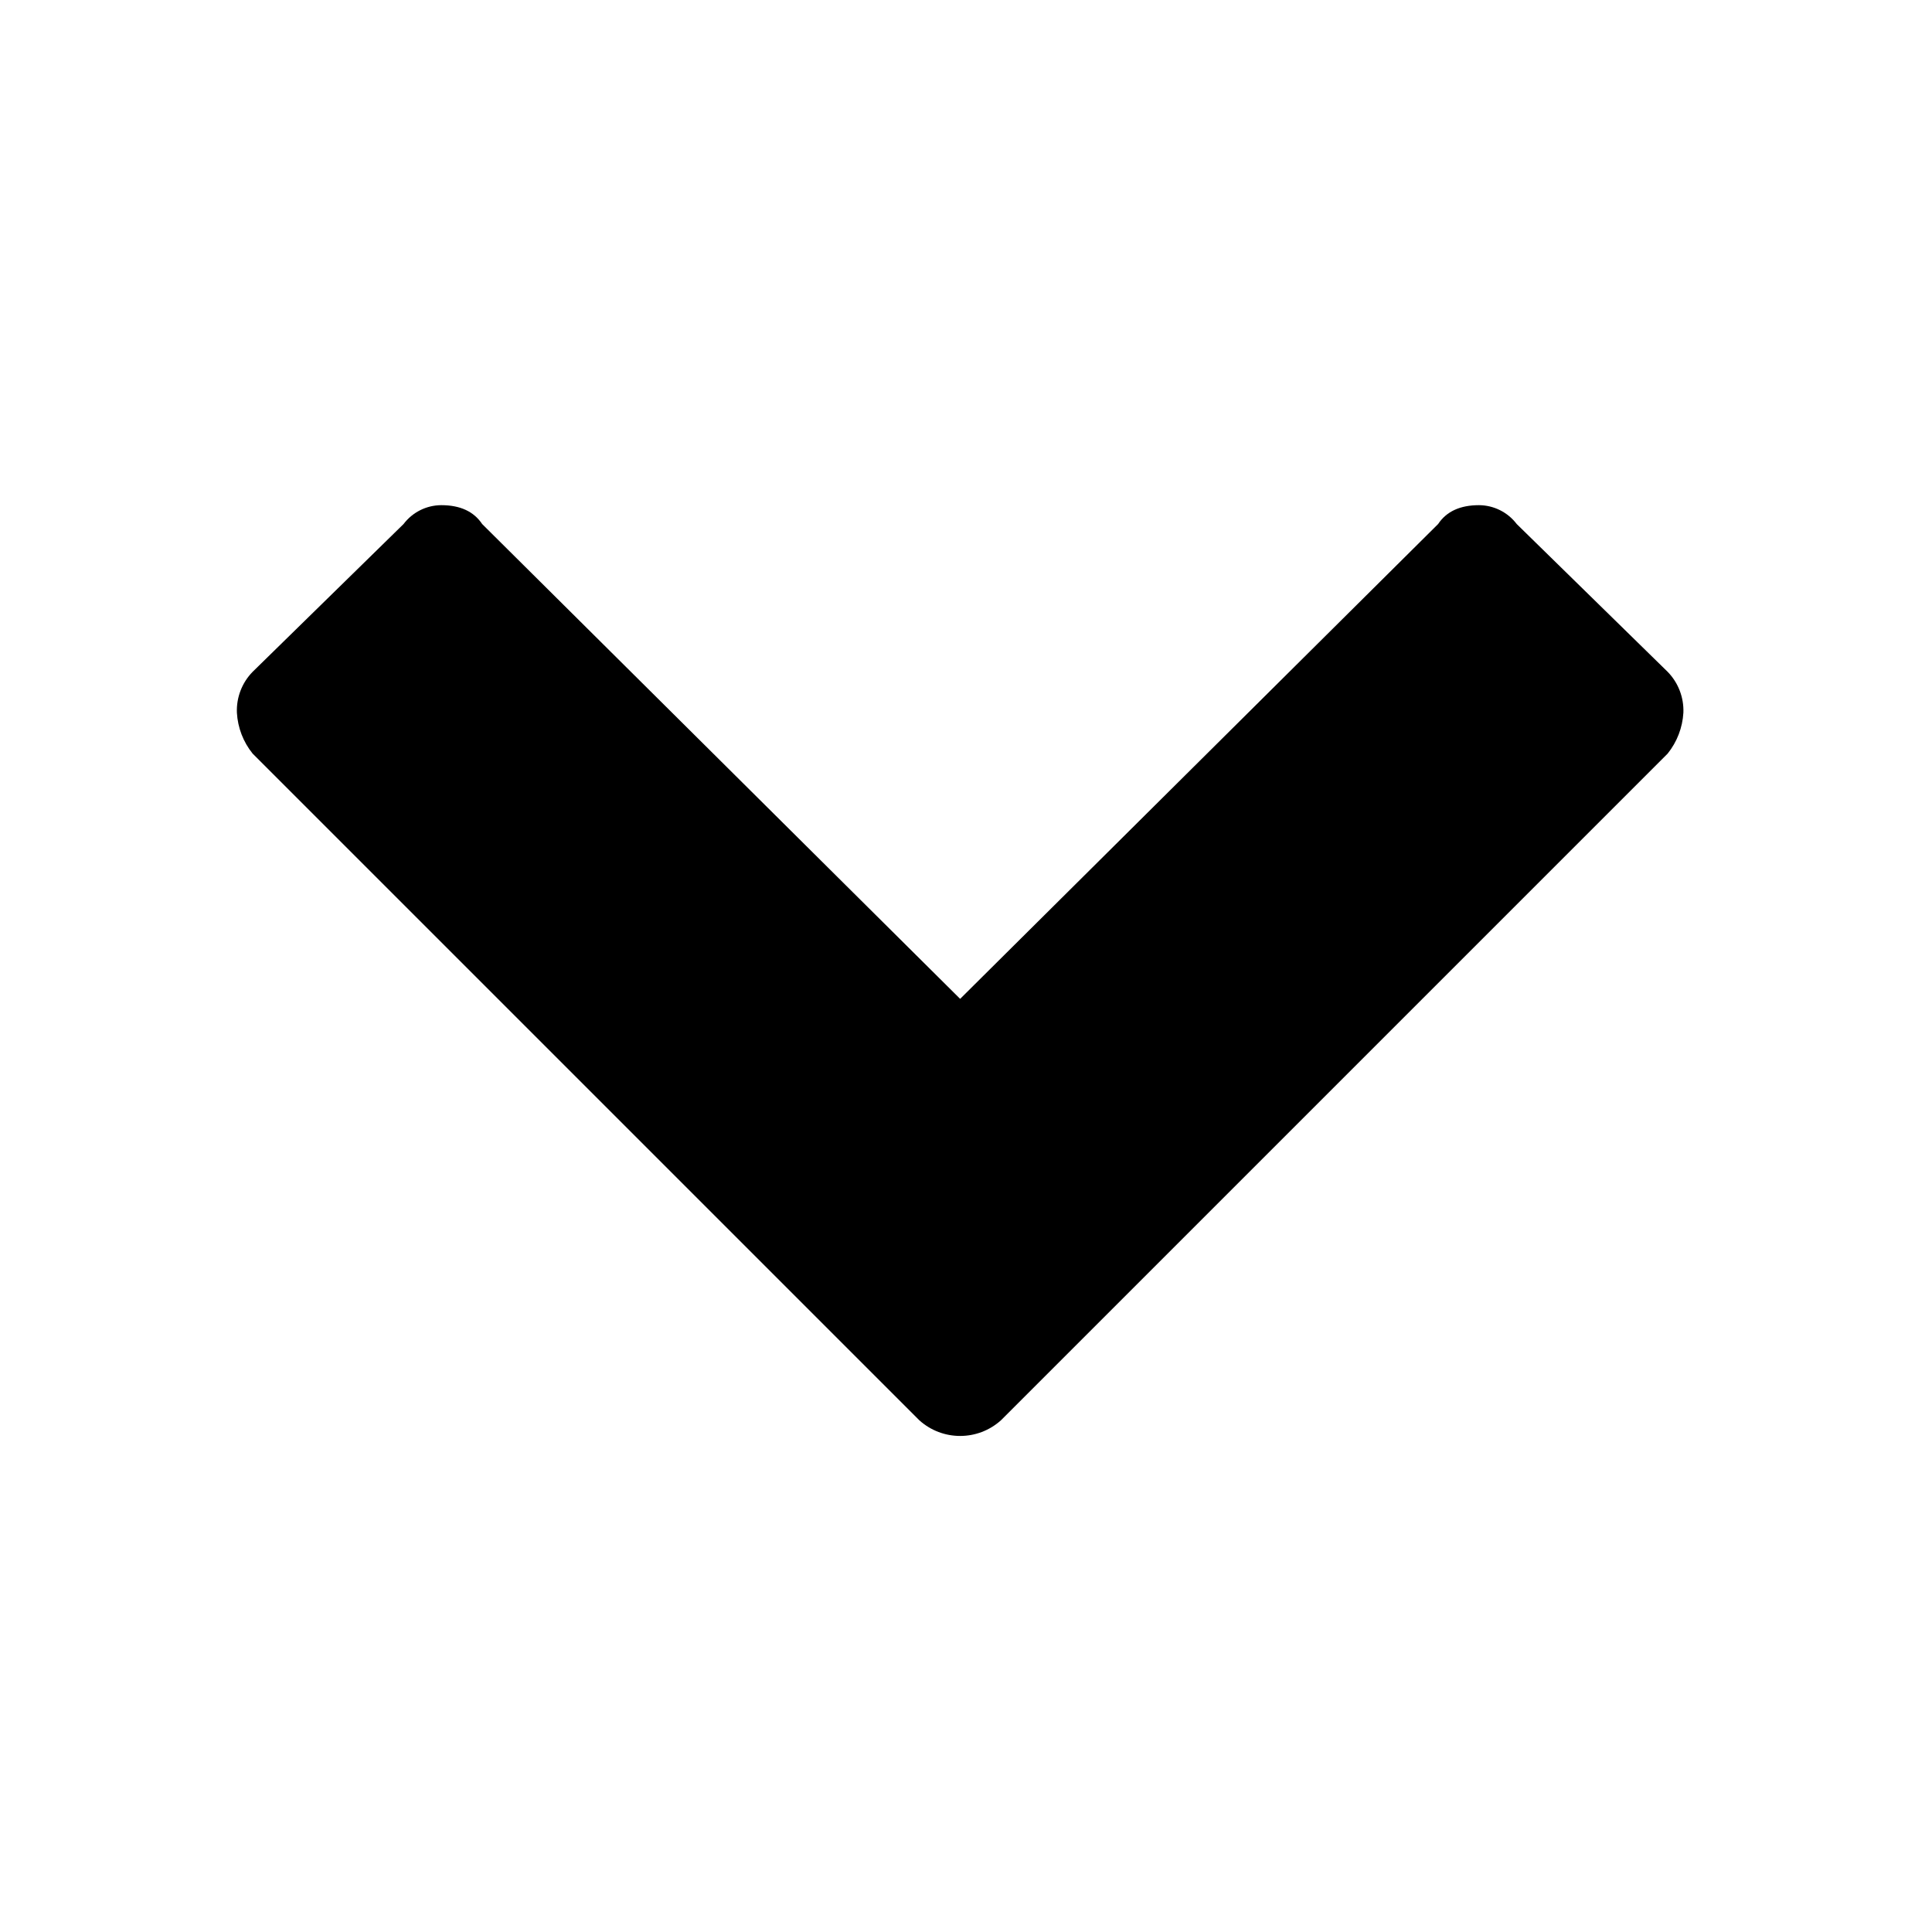
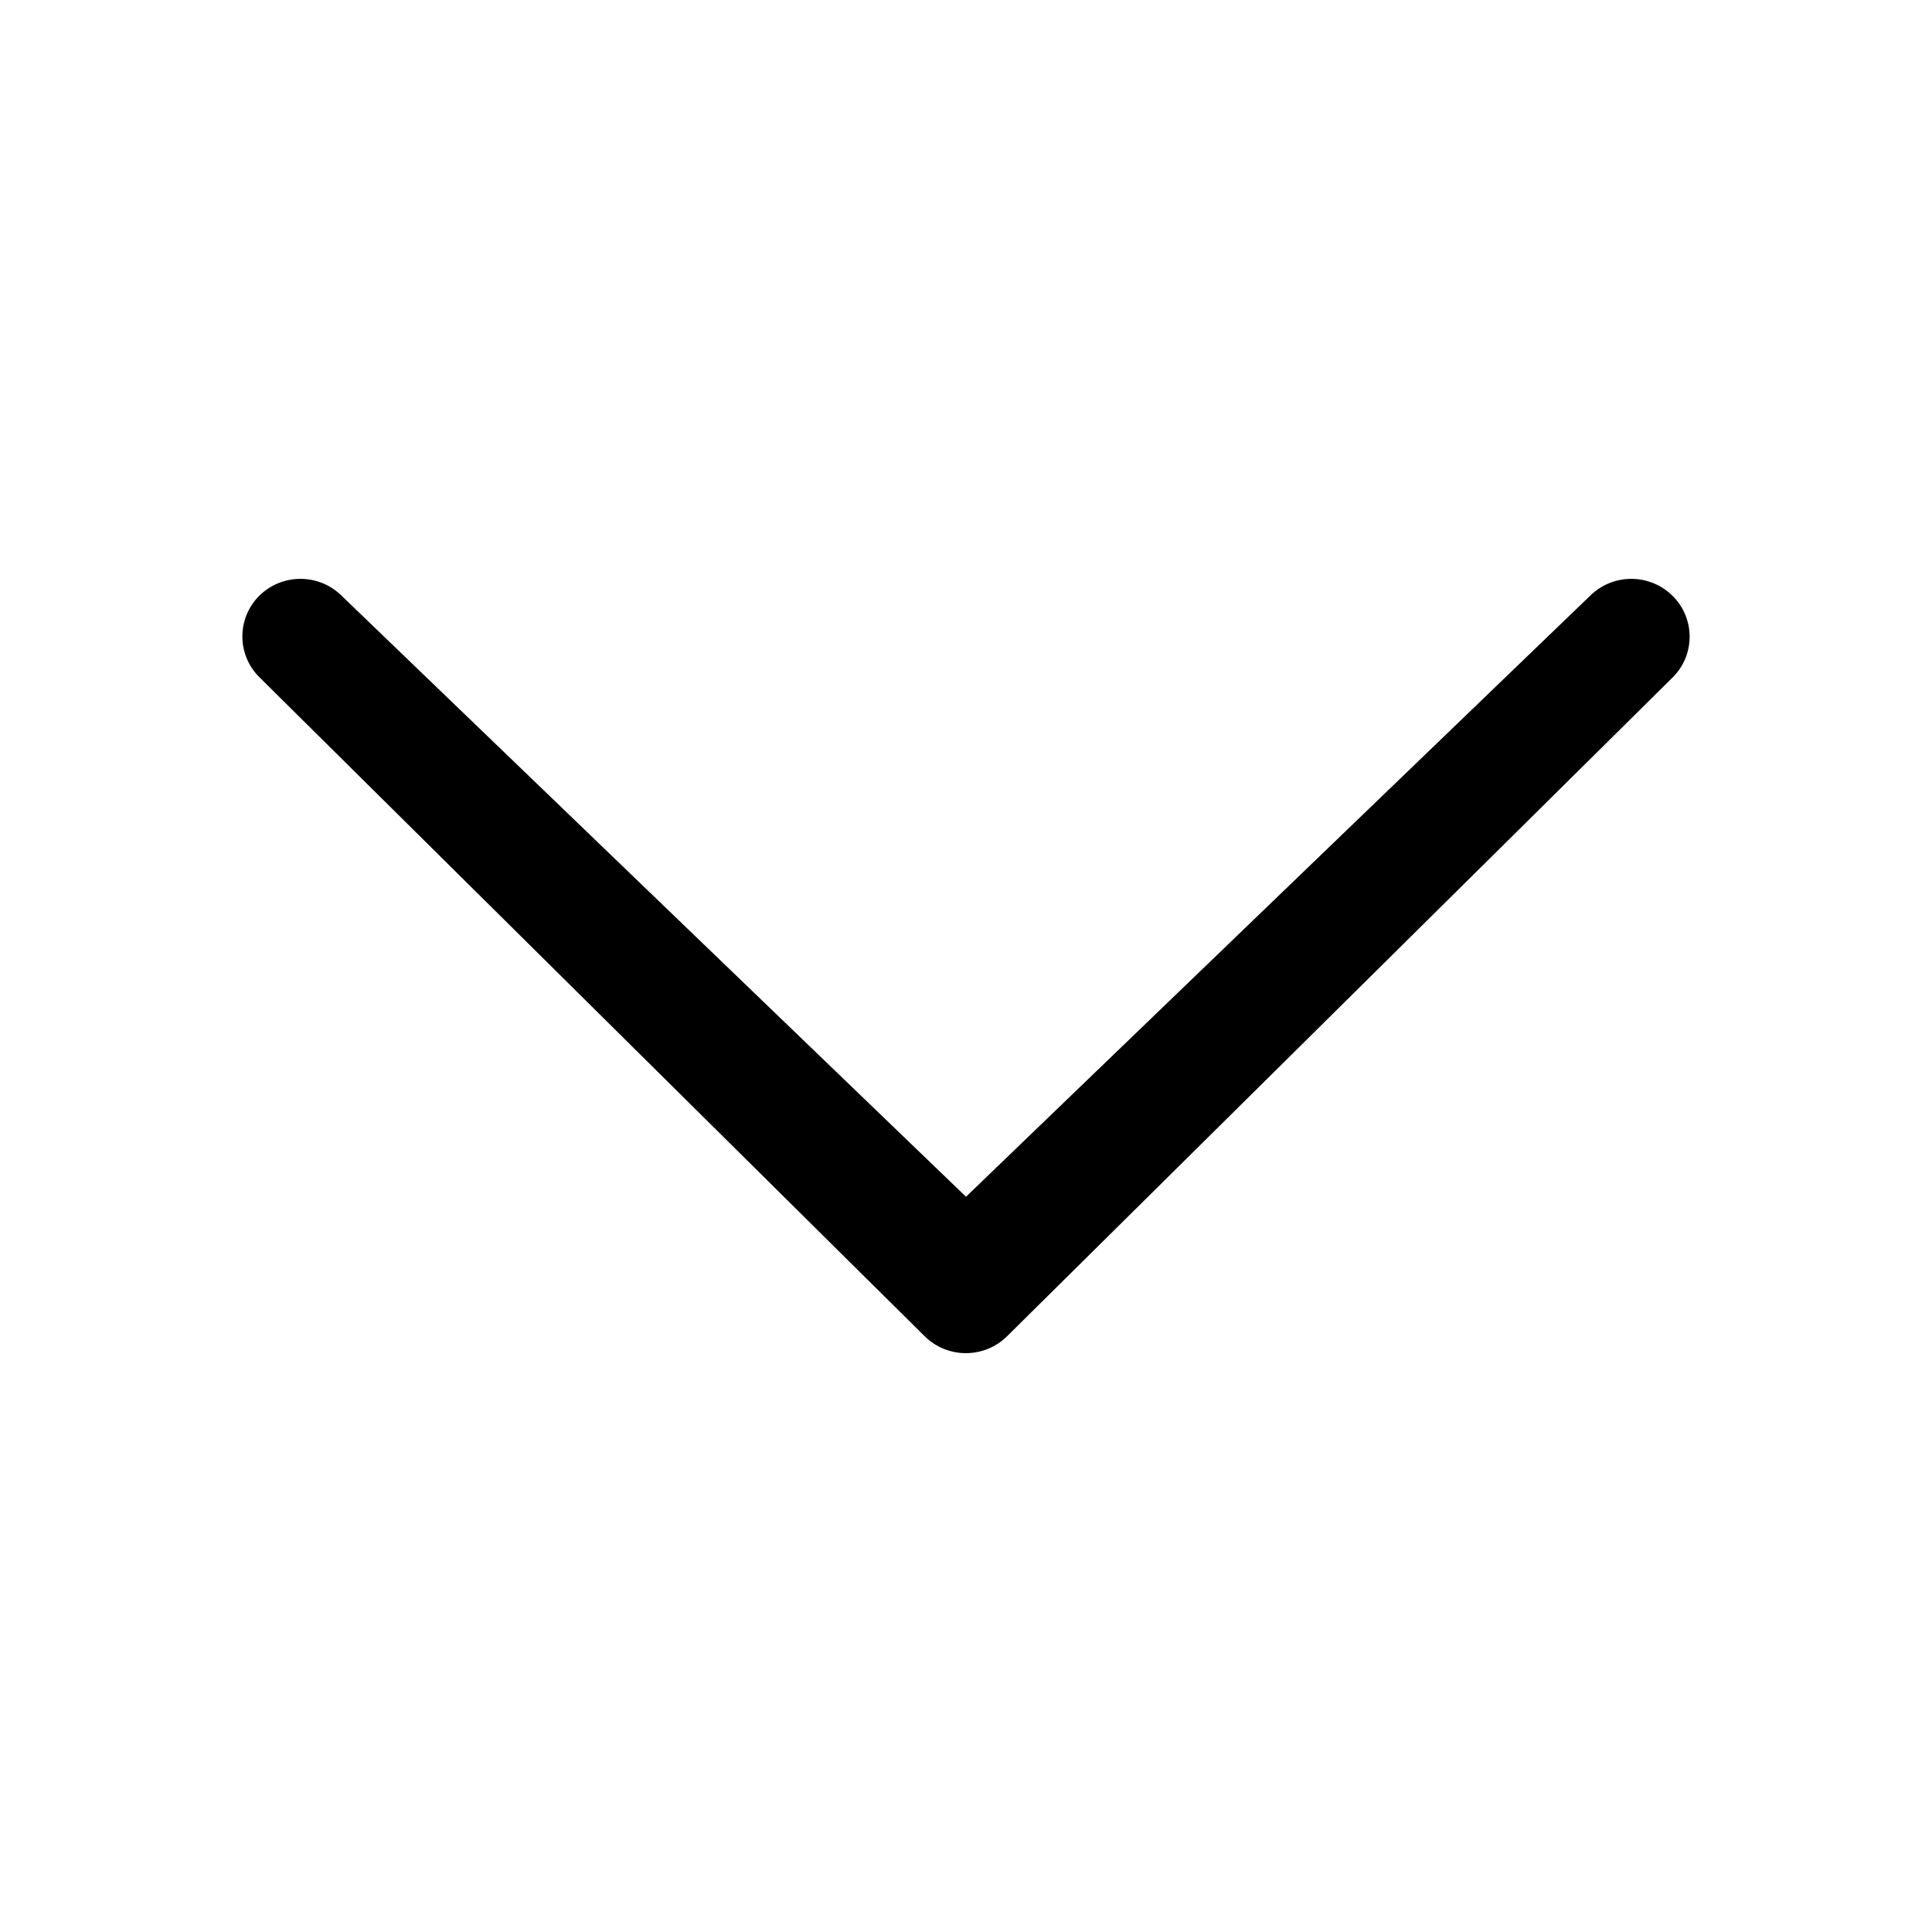
- <svg xmlns="http://www.w3.org/2000/svg" id="Layer_1" data-name="Layer 1" viewBox="0 0 300 300">
-   <path d="M258.953,117.017L155.438,220.532a9.473,9.473,0,0,1-12.695,0L39.227,117.017a11.107,11.107,0,0,1-2.441-6.348,8.579,8.579,0,0,1,2.441-6.348L62.664,81.372a7.387,7.387,0,0,1,5.859-2.93q4.394,0,6.348,2.93l74.219,73.73,74.219-73.73c1.297-1.953,3.418-2.93,6.348-2.93a7.409,7.409,0,0,1,5.859,2.93l23.438,22.949a8.609,8.609,0,0,1,2.441,6.348A11.163,11.163,0,0,1,258.953,117.017Z" />
+ <svg xmlns="http://www.w3.org/2000/svg" id="Layer_1" data-name="Layer 1" width="300" height="300" viewBox="0 0 300 300">
+   <path d="M246.89,92.53,150,185.83,53.07,92.53a9.1,9.1,0,0,0-12.83,0,8.91,8.91,0,0,0,0,12.59h0L143.58,207.49a9.11,9.11,0,0,0,12.8,0L259.72,105.2a8.91,8.91,0,0,0,.07-12.6l-.07-.07h0A9.1,9.1,0,0,0,246.89,92.53Z" />
</svg>
